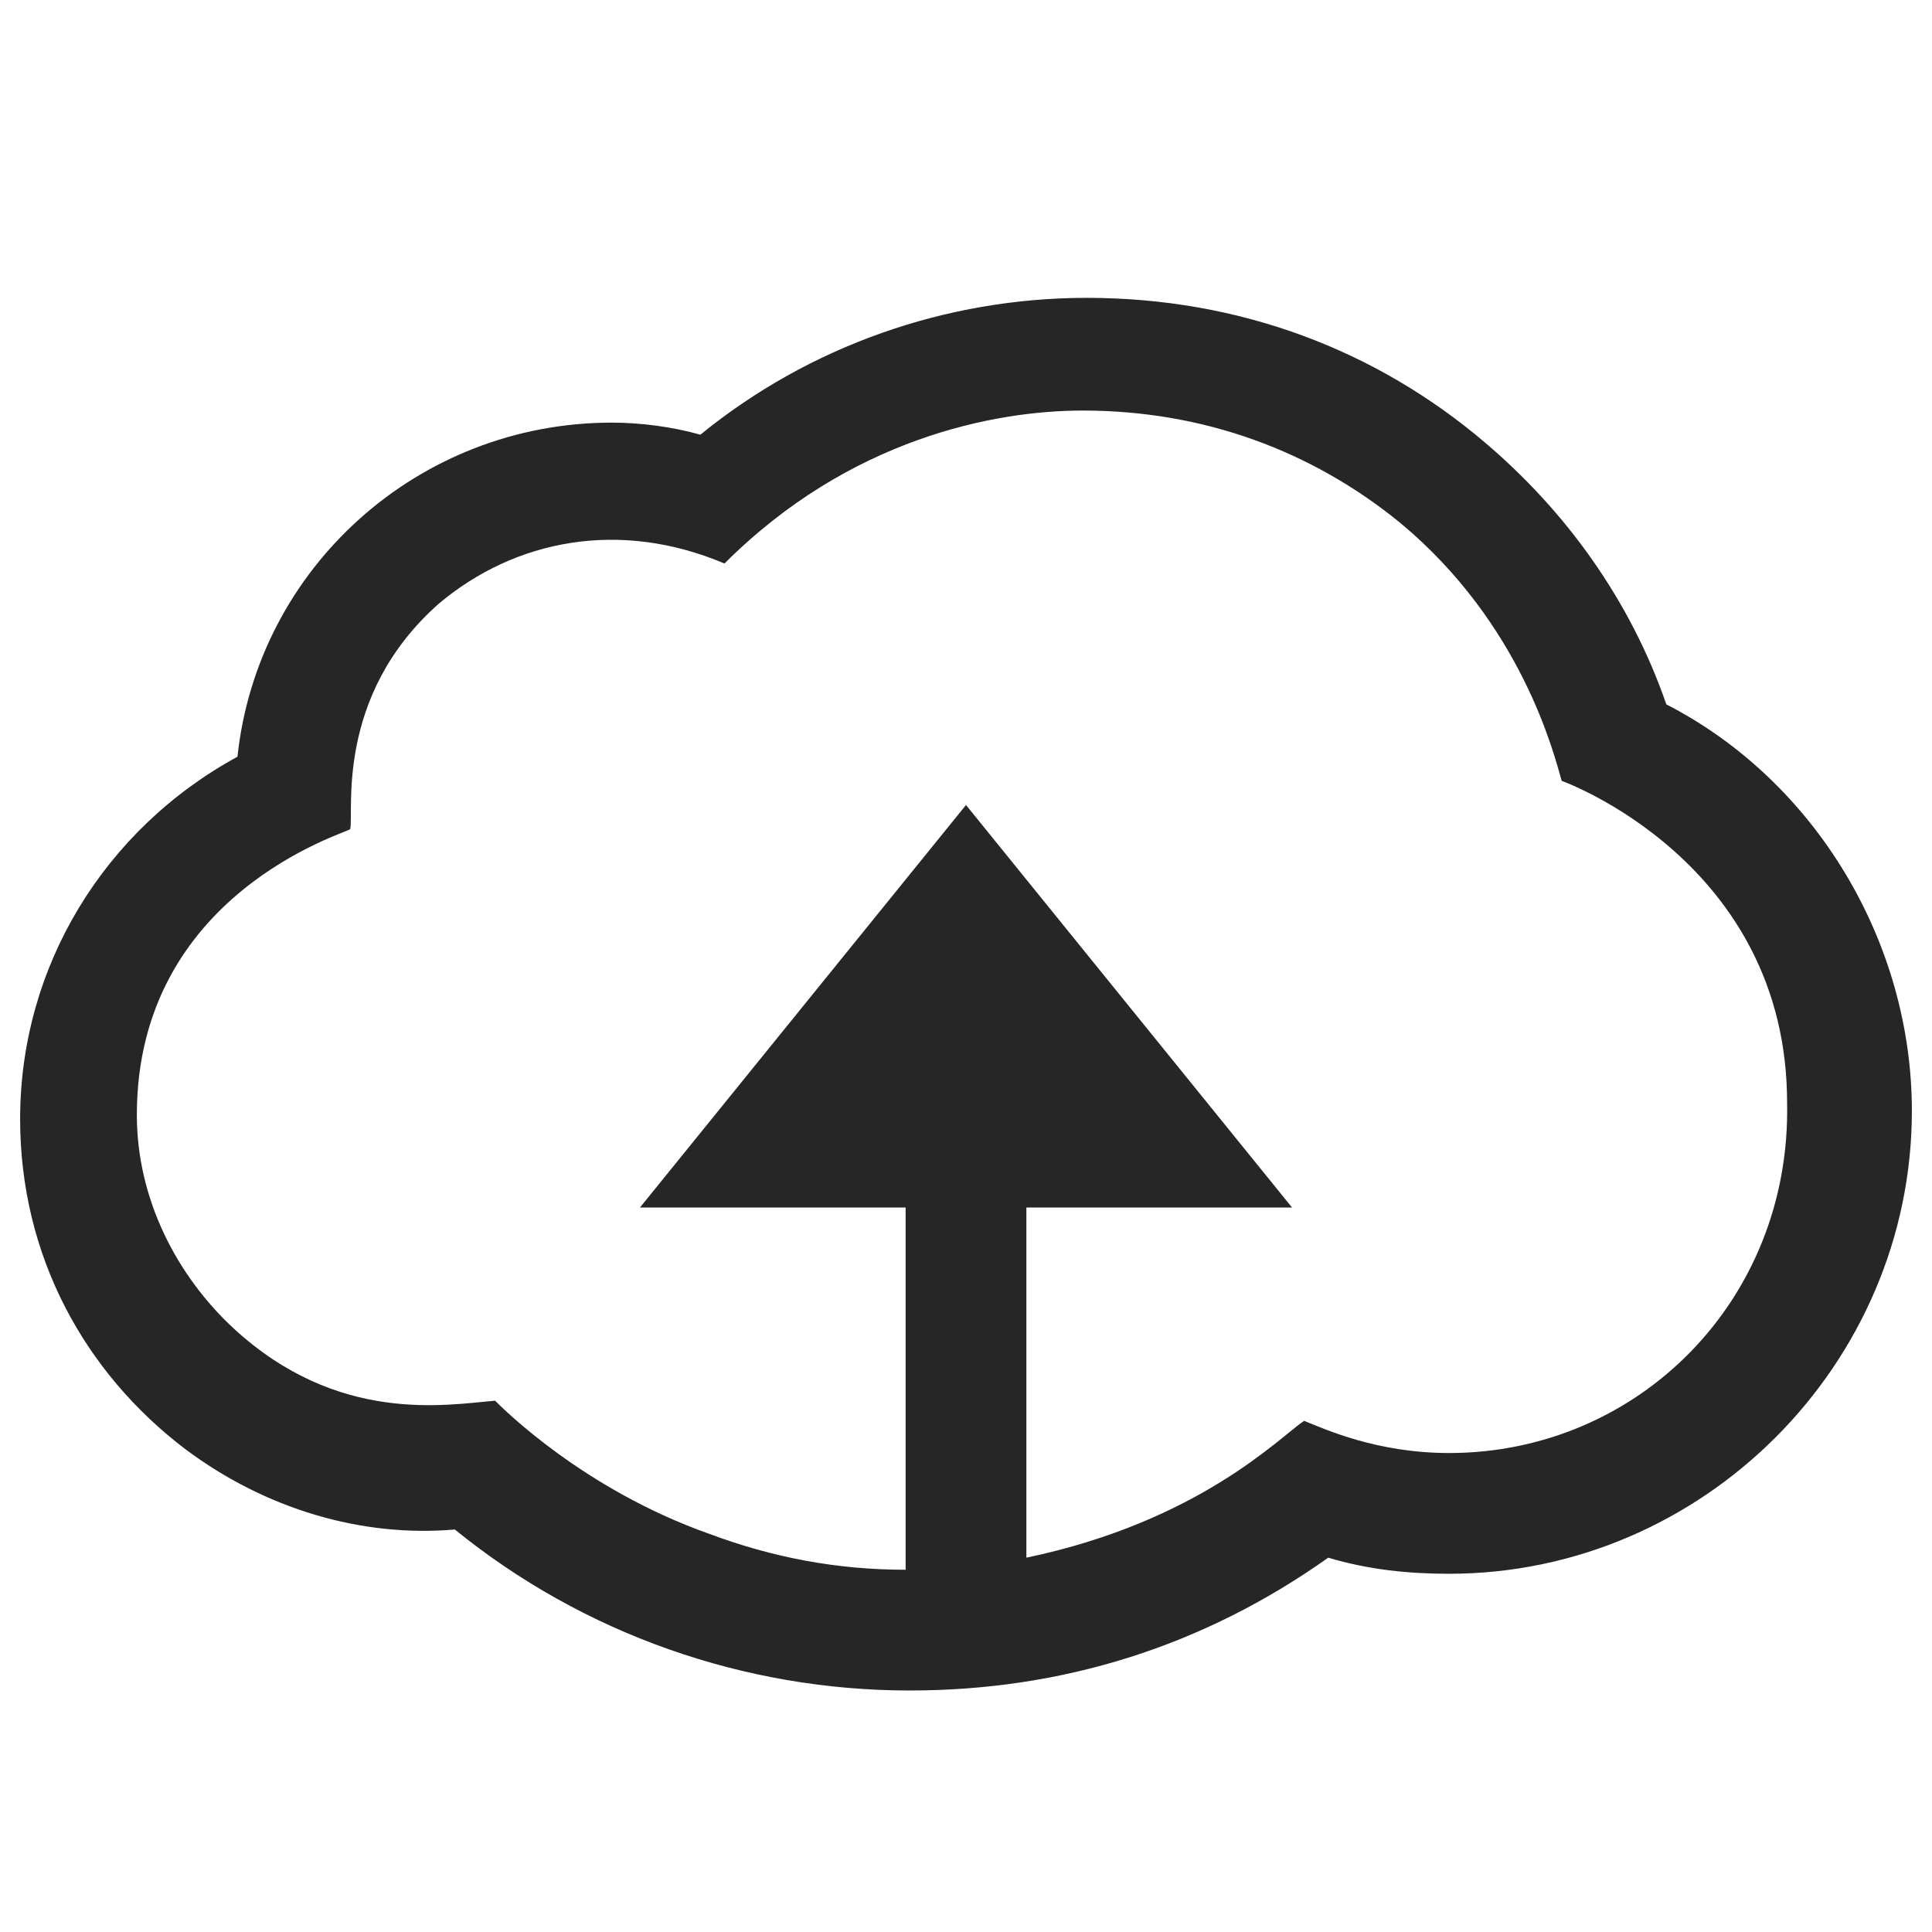
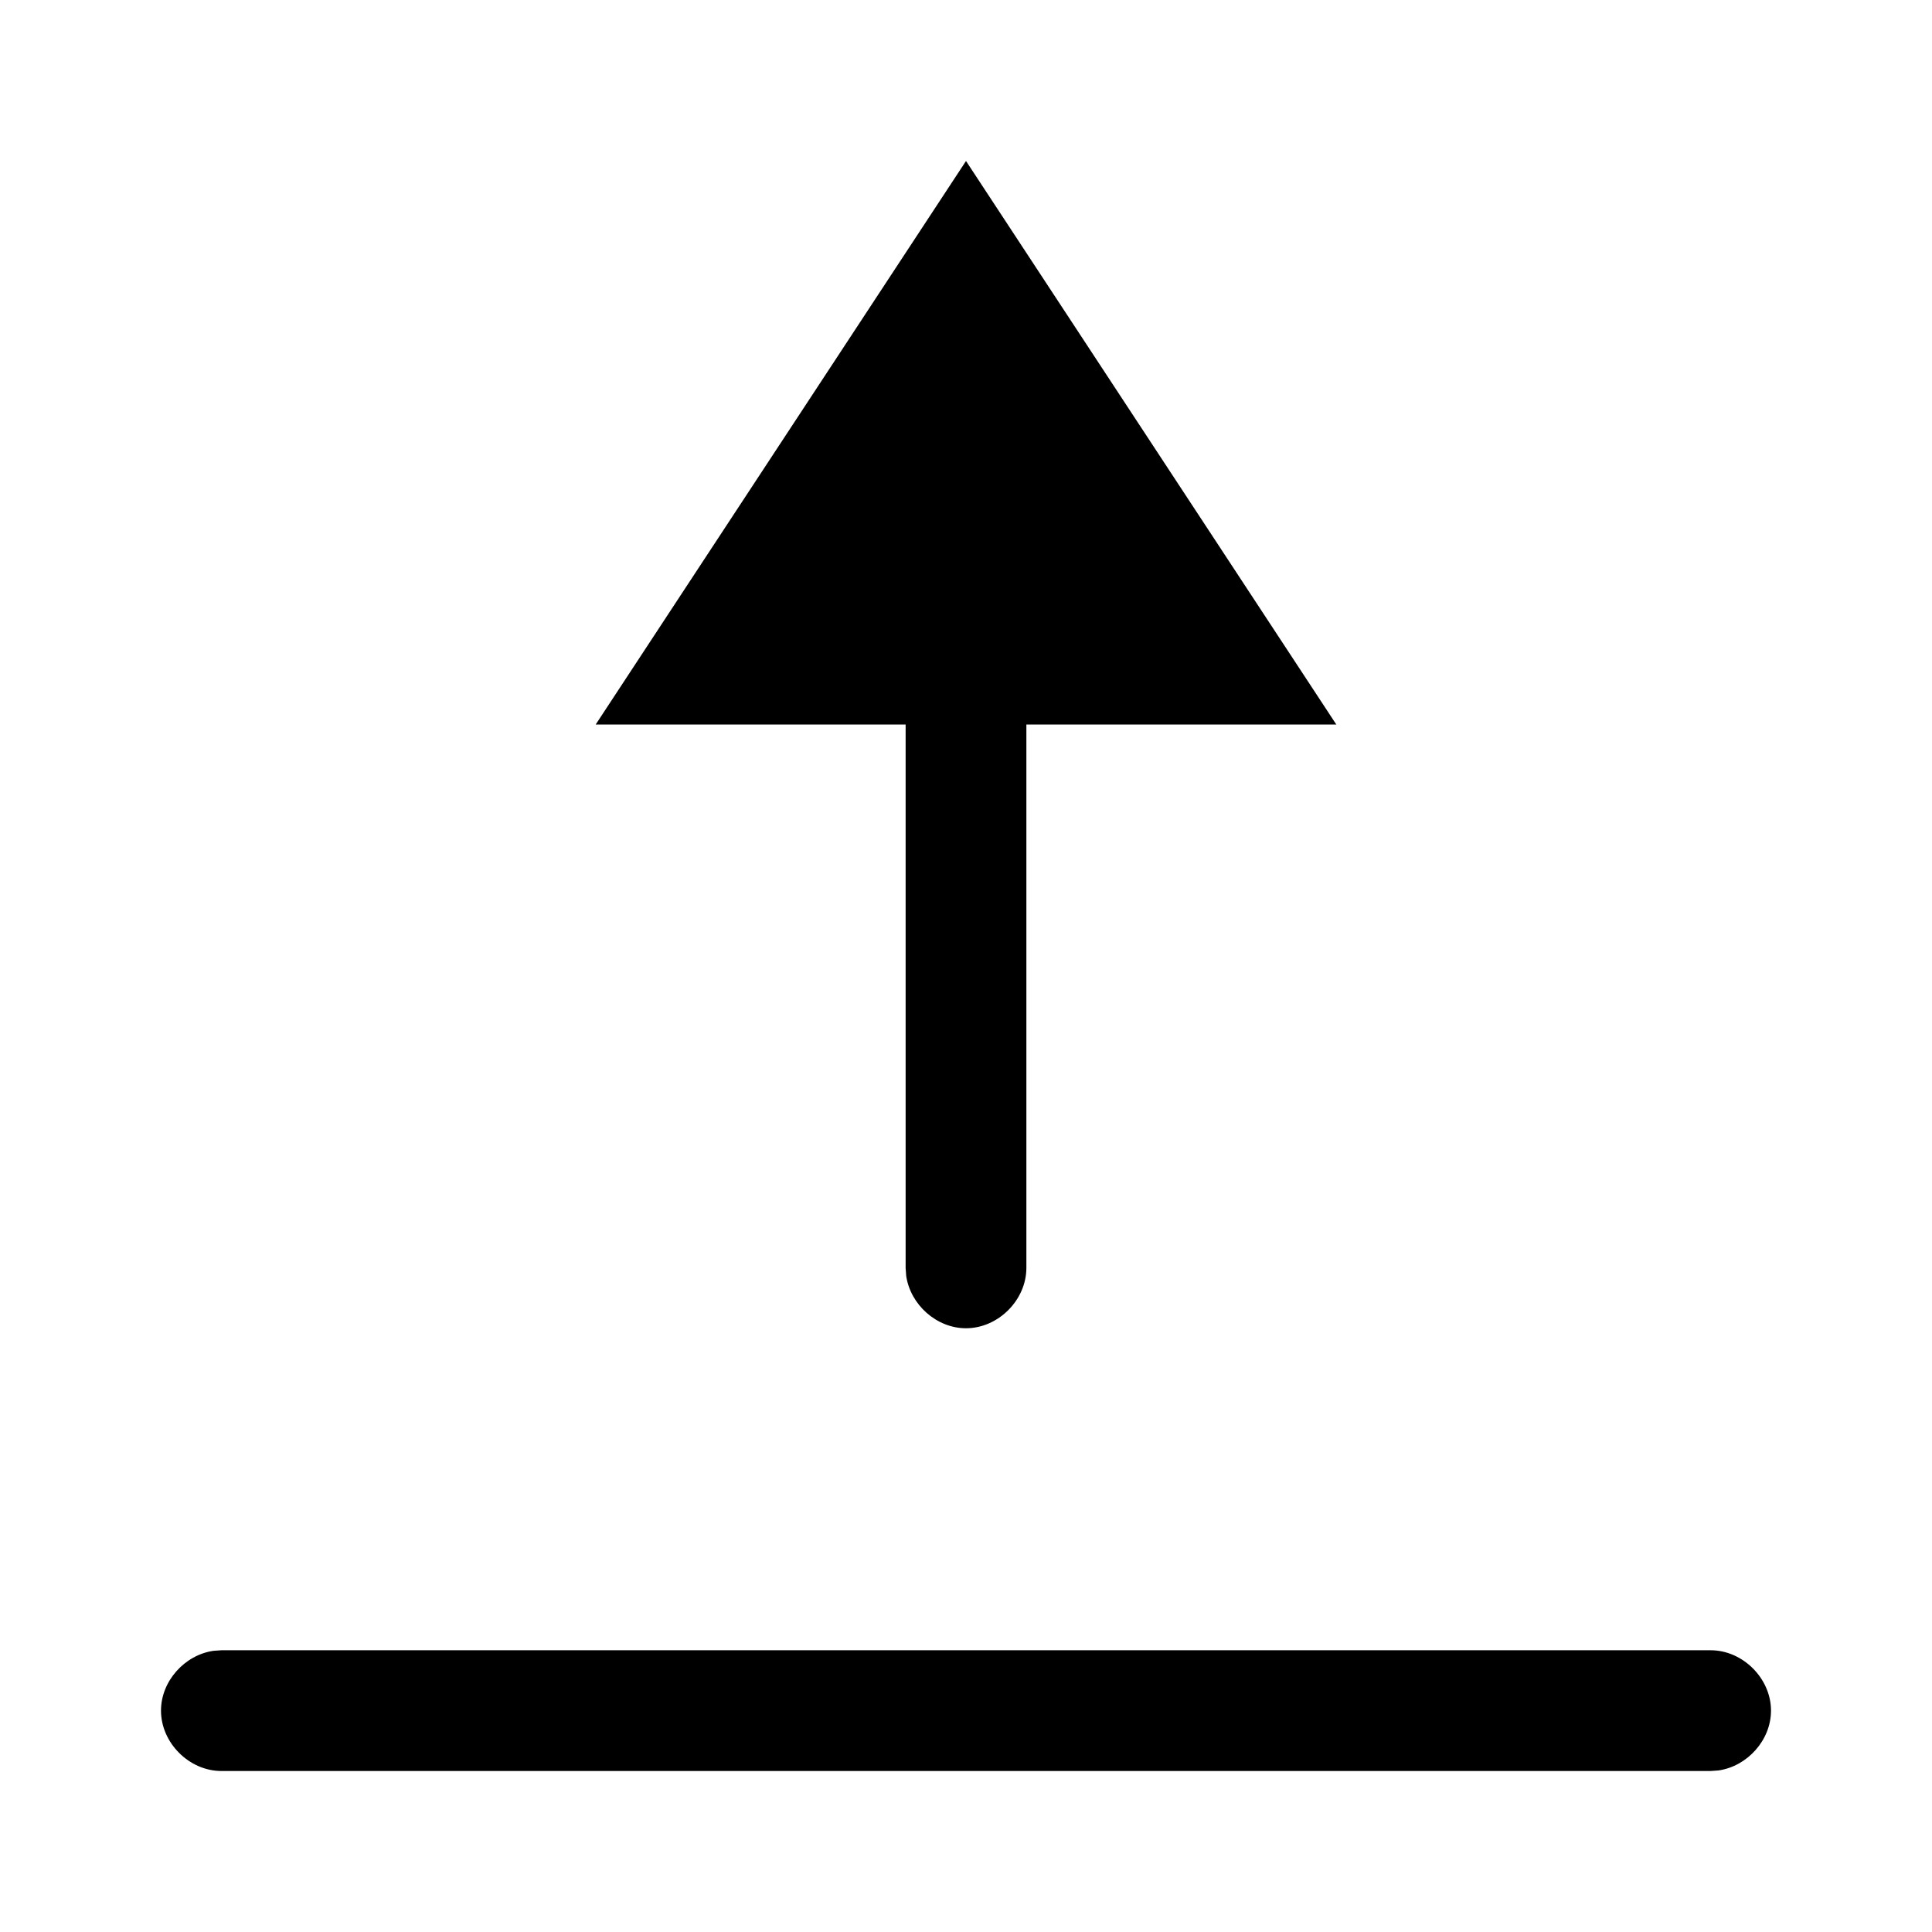
<svg xmlns="http://www.w3.org/2000/svg" width="24px" height="24px" viewBox="0 0 24 24" version="1.1">
-   <g id="icon/action/upload-to-cloud/default" stroke="none" stroke-width="1" fill="none" fill-rule="evenodd">
-     <path d="M20.7,8.75 C20.25,7.45 19.45,6.35 18.45,5.5 C17.1,4.35 15.4,3.7 13.5,3.7 C11.75,3.7 10.05,4.3 8.7,5.4 C8.35,5.3 7.95,5.25 7.6,5.25 C5.2,5.25 3.2,7.05 2.95,9.4 C1.3,10.3 0.25,12 0.25,13.9 C0.25,15.6 1.05,17.05 2.3,18 C3.3,18.75 4.5,19.1 5.65,19 C7.25,20.3 9.25,21 11.3,21 C13.2,21 14.95,20.45 16.5,19.35 C17,19.5 17.5,19.55 18,19.55 C21.15,19.55 23.75,16.95 23.75,13.8 C23.75,11.7 22.55,9.7 20.7,8.75 Z M18,18.05 C17.1,18.05 16.45,17.75 16.2,17.65 C15.9,17.85 14.9,18.9 12.75,19.35 L12.75,15 L16.05,15 L12,10 L7.95,15 L11.25,15 L11.25,19.5 C10.4,19.5 9.6,19.35 8.8,19.05 C7.25,18.5 6.25,17.5 6.15,17.4 C5.55,17.45 4.2,17.7 2.9,16.5 C2.2,15.85 1.7,14.9 1.7,13.85 C1.7,11.1 4.3,10.35 4.35,10.3 C4.4,10.1 4.15,8.65 5.45,7.5 C6.4,6.7 7.7,6.45 9,7 C10.55,5.45 12.35,5.1 13.45,5.1 C14.95,5.1 16.3,5.6 17.4,6.5 C18.9,7.75 19.3,9.35 19.4,9.7 C19.4,9.7 22.2,10.7 22.2,13.7 C22.25,16.15 20.35,18.05 18,18.05 Z" id="Shape" fill="#262626" fill-rule="nonzero" />
+   <g id="icon/action/upload/default" stroke="none" stroke-width="1" fill="none" fill-rule="evenodd">
+     <path d="M21.25,20.5 C21.65,20.5 22,20.85 22,21.25 C22,21.617 21.706,21.941 21.349,21.993 L21.25,22 L2.75,22 C2.35,22 2,21.65 2,21.25 C2,20.883 2.294,20.559 2.651,20.507 L2.75,20.5 L21.25,20.5 Z M12,2 L16.6,9 L12.75,9 L12.75,15.75 C12.75,16.15 12.4,16.5 12,16.5 C11.633,16.5 11.309,16.206 11.257,15.849 L11.25,15.75 L11.25,9 L7.4,9 L12,2 Z" id="Icon" fill="#000000" />
  </g>
</svg>
